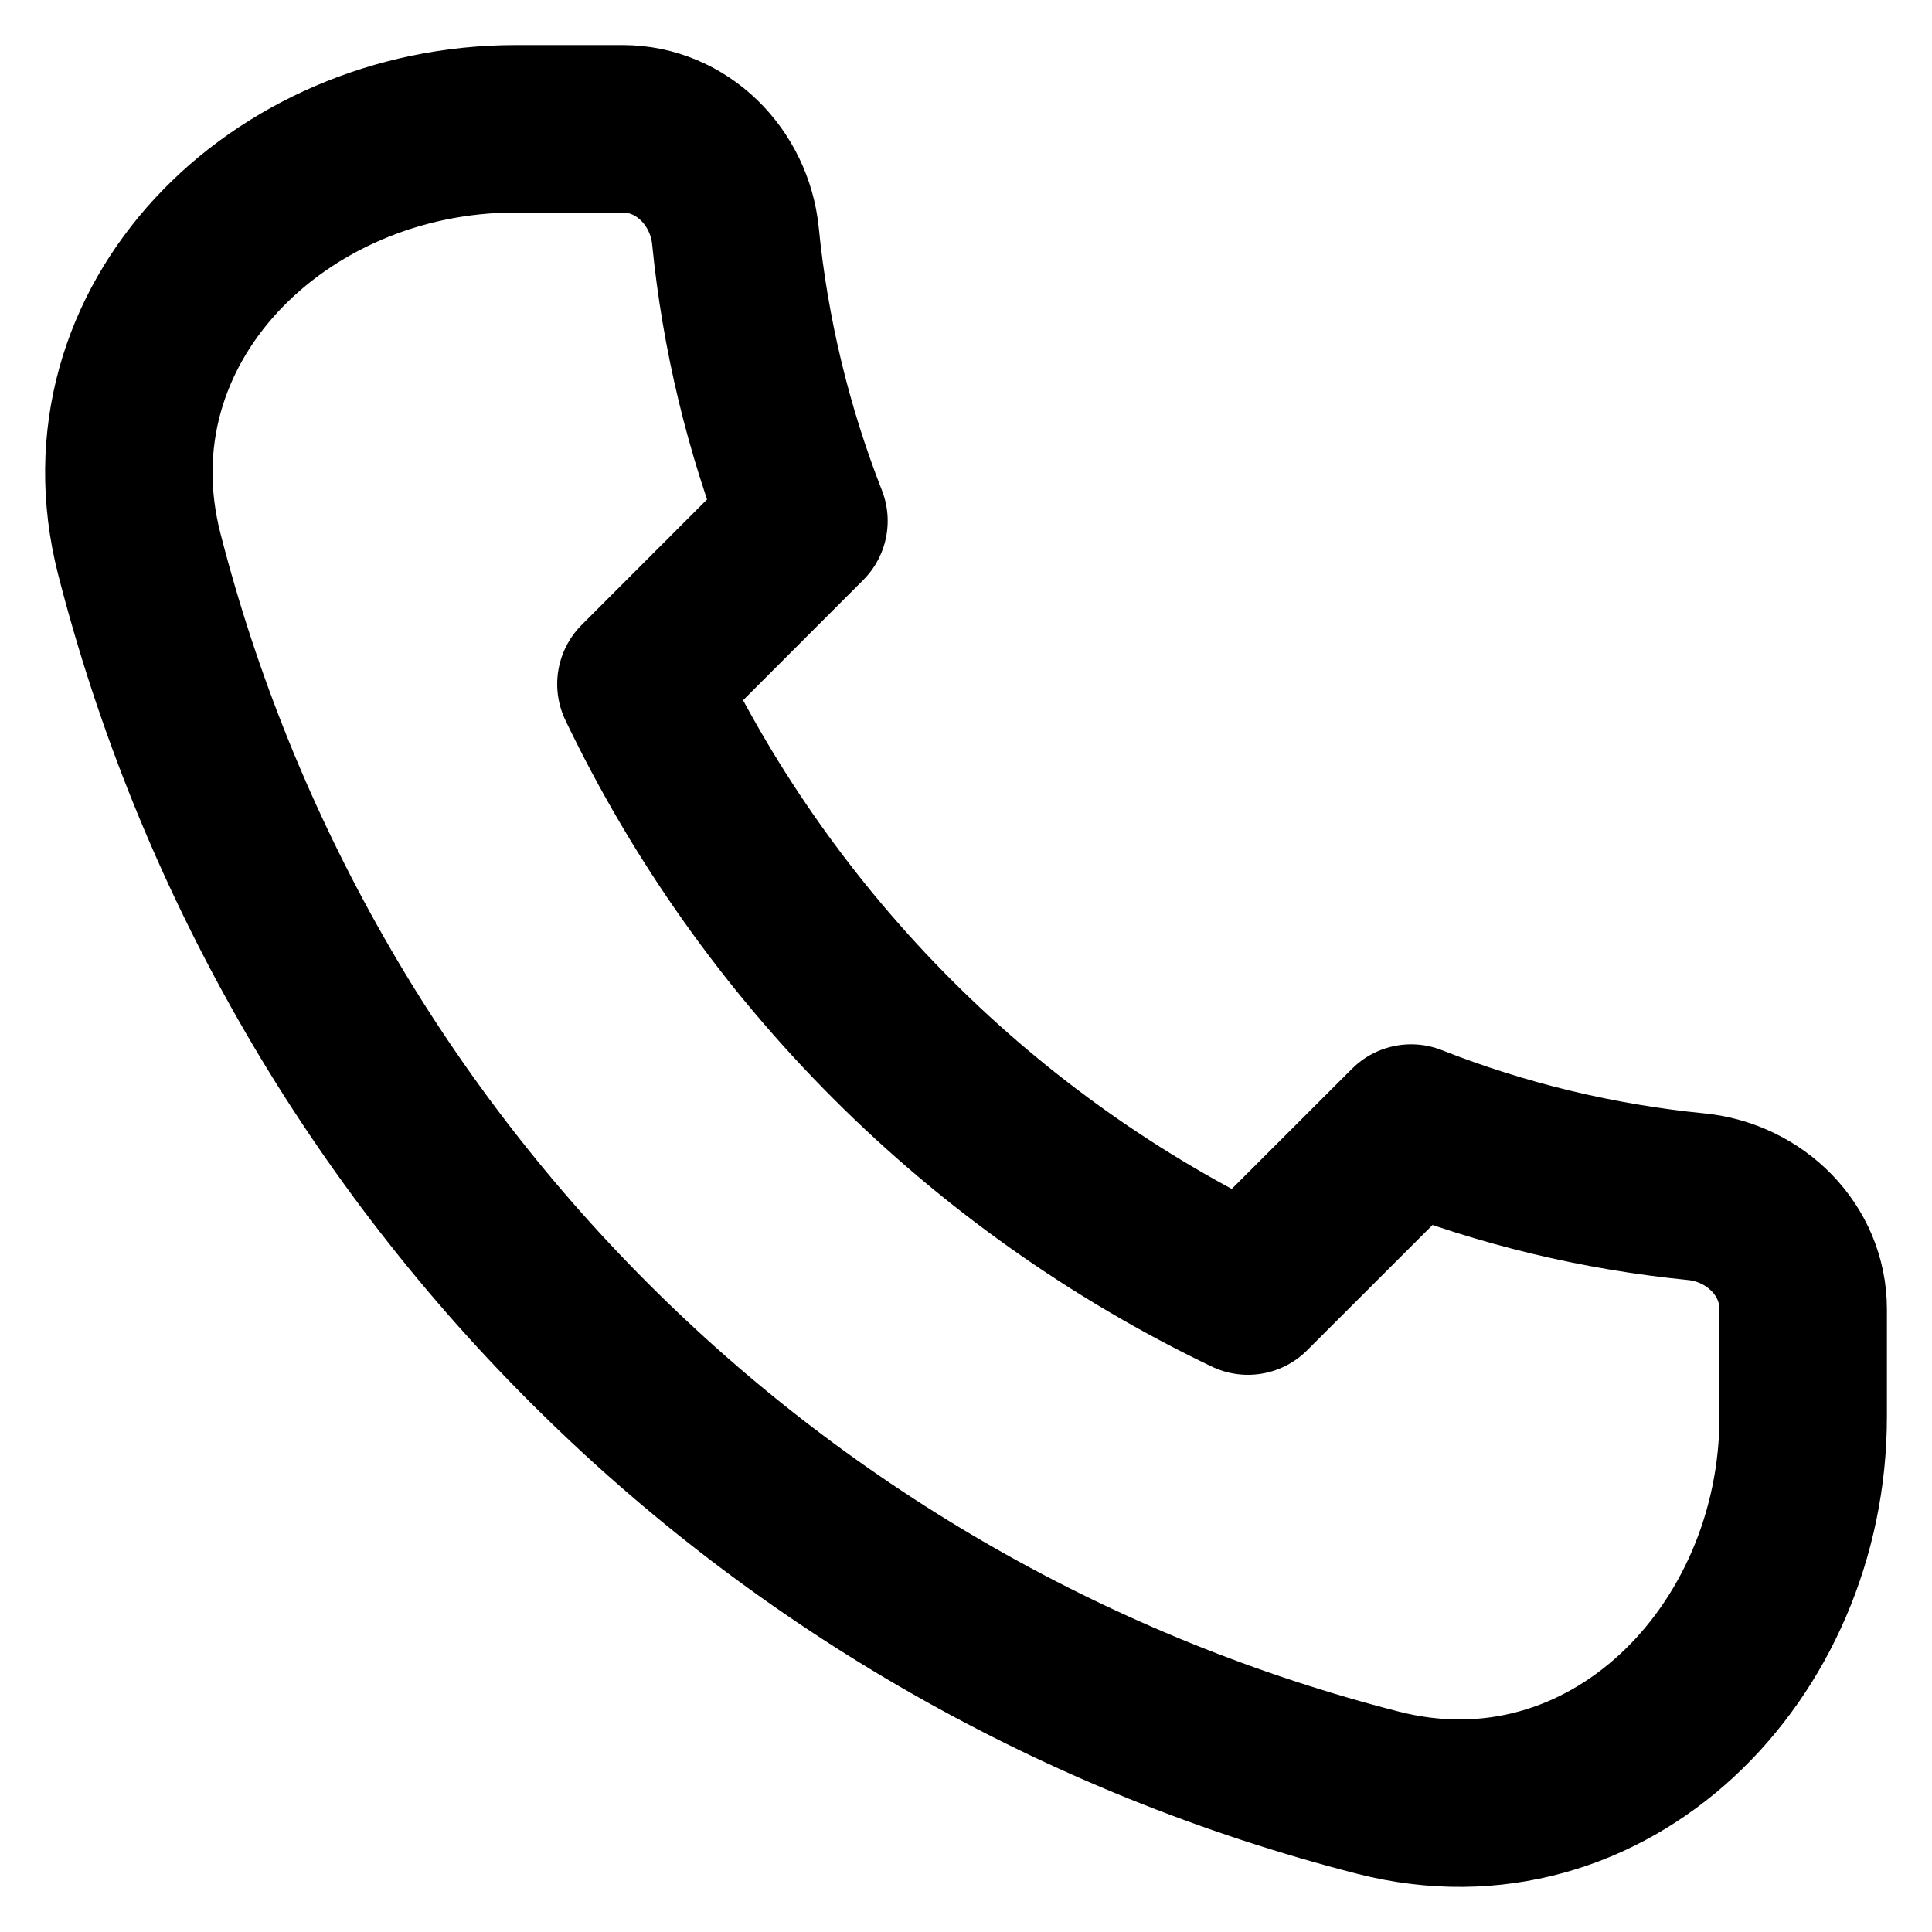
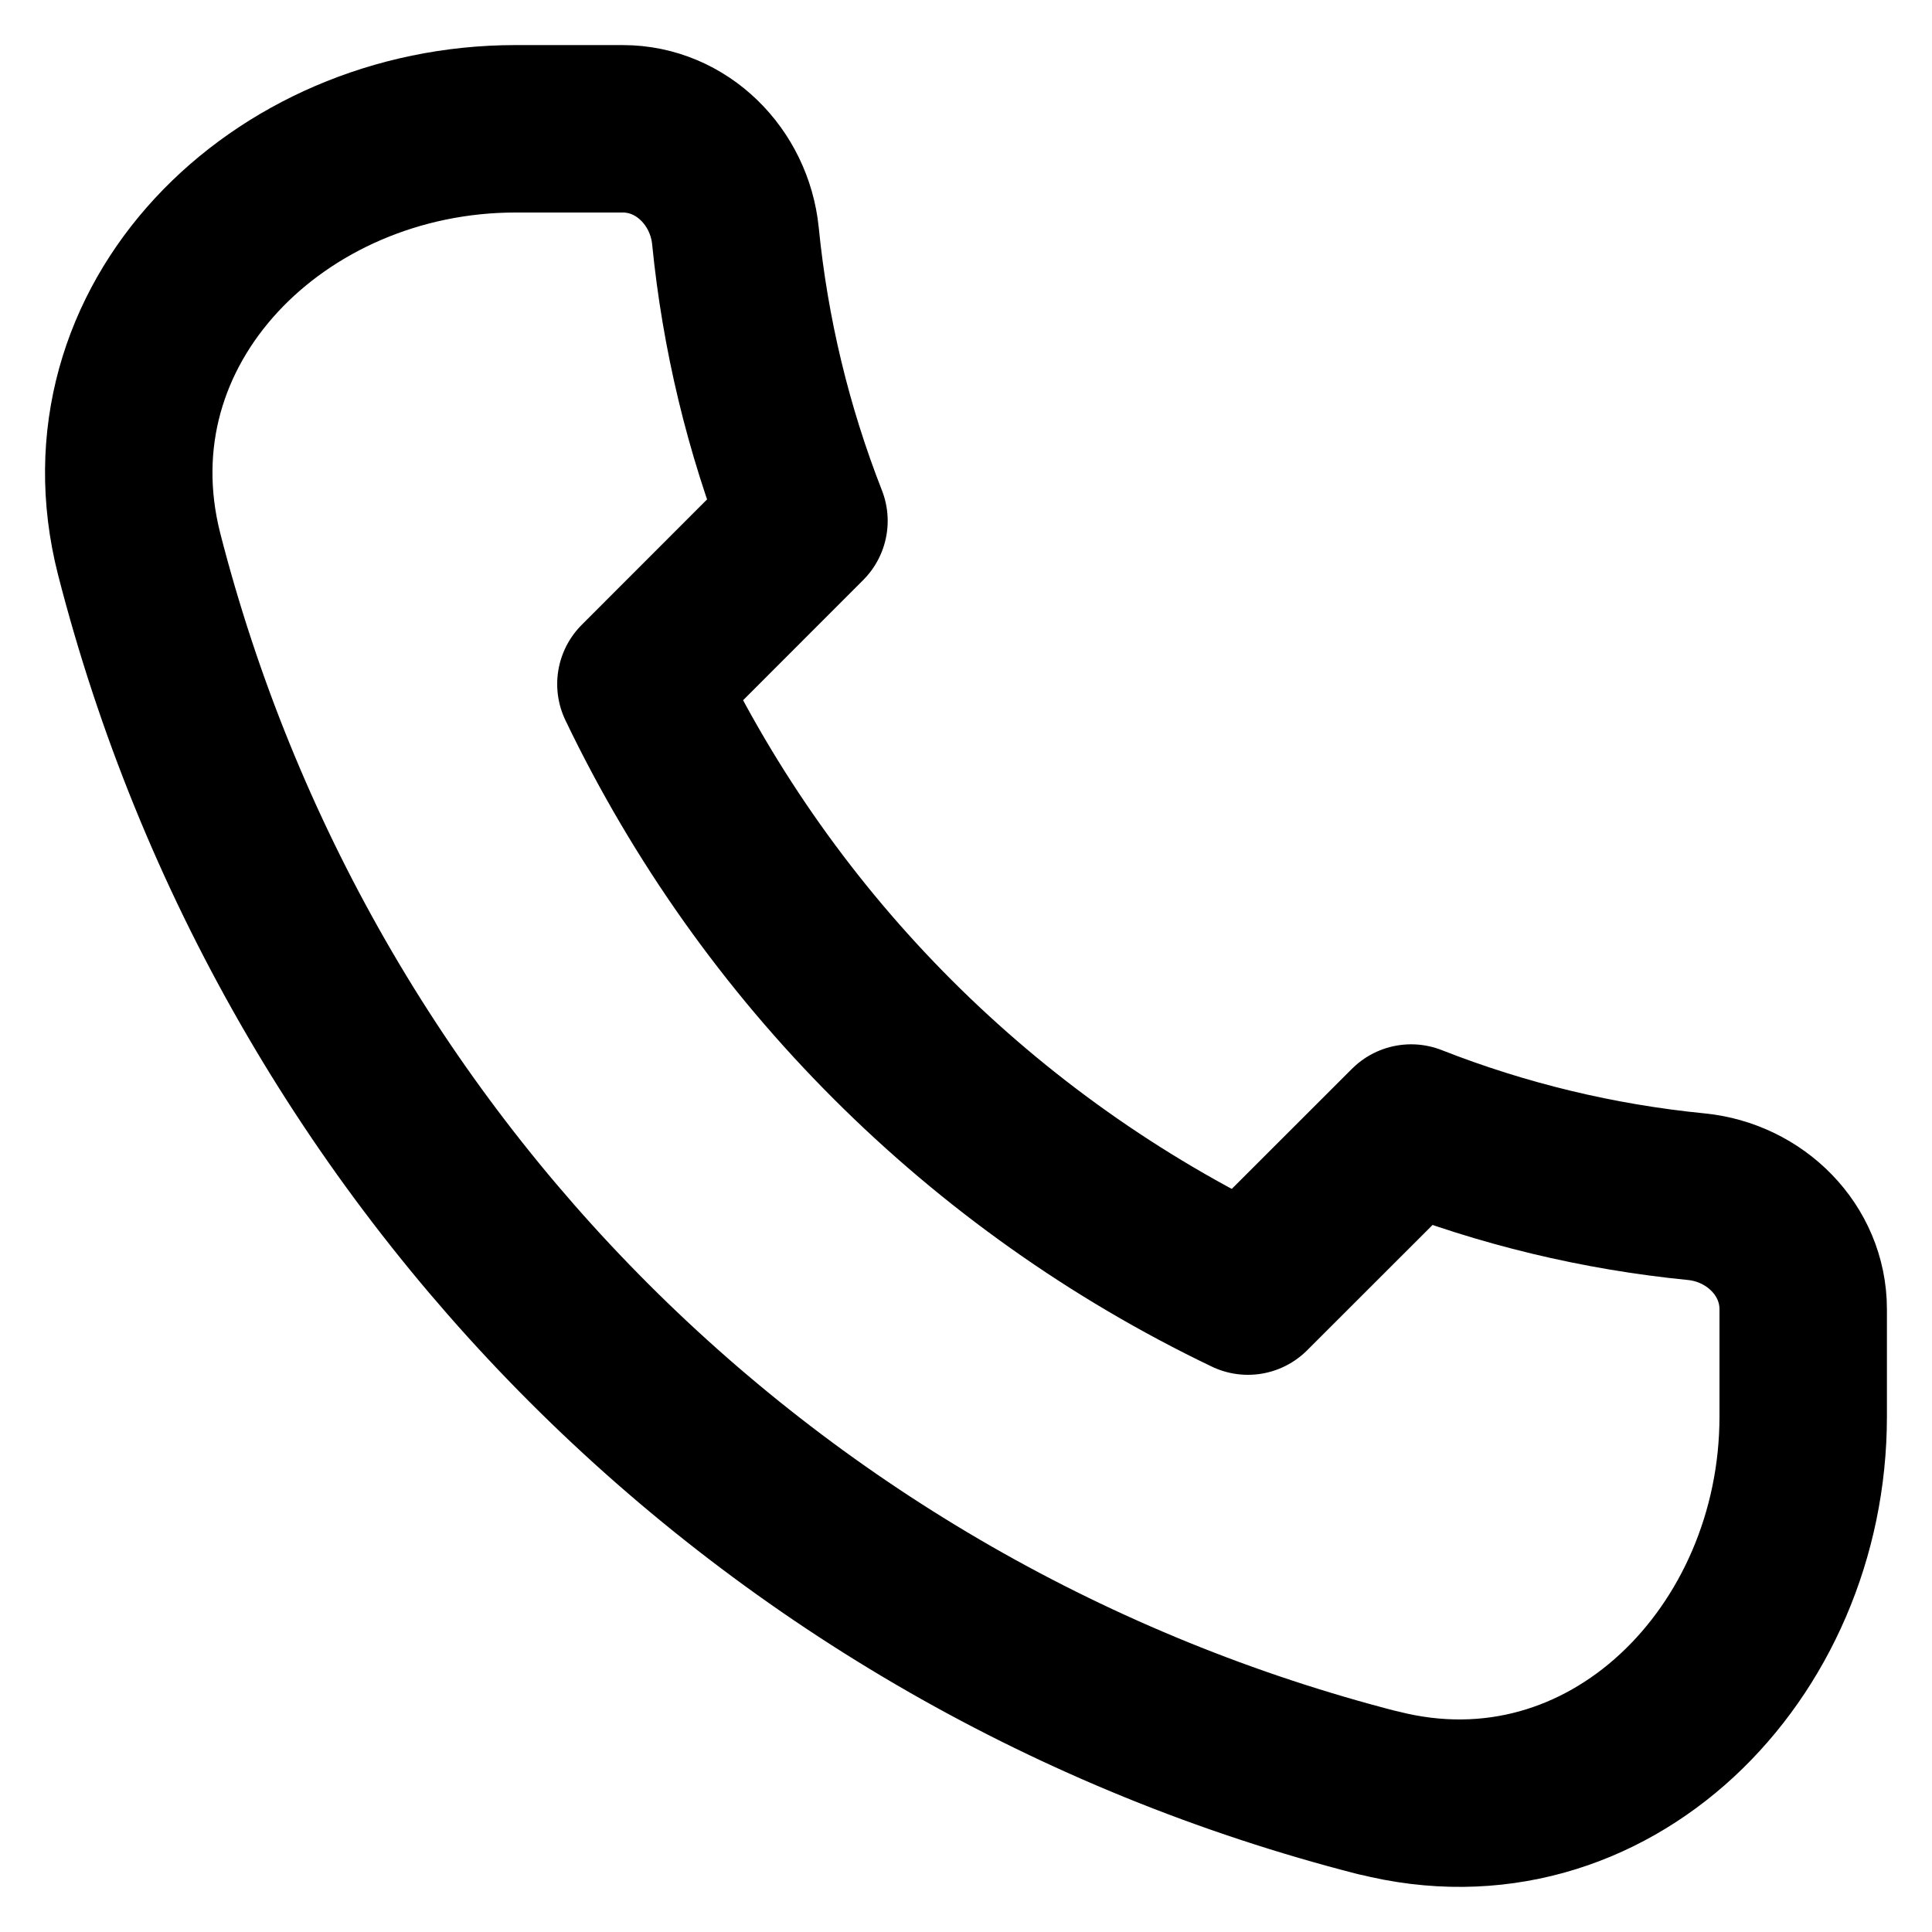
<svg xmlns="http://www.w3.org/2000/svg" width="15" height="15" viewBox="0 0 15 15" fill="none">
-   <path d="M10.701 13.919C8.382 13.325 6.266 12.119 4.574 10.426C2.881 8.734 1.675 6.618 1.081 4.299C0.626 2.516 2.16 1 4.002 1L4.835 1C5.295 1 5.664 1.374 5.71 1.832C5.785 2.59 5.964 3.335 6.242 4.044L4.976 5.311C5.964 7.373 7.627 9.036 9.689 10.024L10.956 8.758C11.665 9.037 12.41 9.216 13.168 9.291C13.627 9.336 14 9.705 14 10.165L14 10.998C14 12.84 12.484 14.374 10.701 13.919Z" stroke="black" stroke-width="1.3" stroke-linecap="round" stroke-linejoin="round" />
+   <path d="M10.7 13.92A13.353 13.353 0 011.08 4.3C.626 2.515 2.16 1 4.002 1h.833c.46 0 .829.374.875.832.075.758.254 1.503.532 2.212L4.976 5.311a10.039 10.039 0 004.713 4.713l1.267-1.266c.71.279 1.454.458 2.213.533.458.045.831.414.831.874v.833c0 1.842-1.516 3.376-3.3 2.921z" stroke="#000" stroke-width="1.3" stroke-linecap="round" stroke-linejoin="round" />
</svg>
